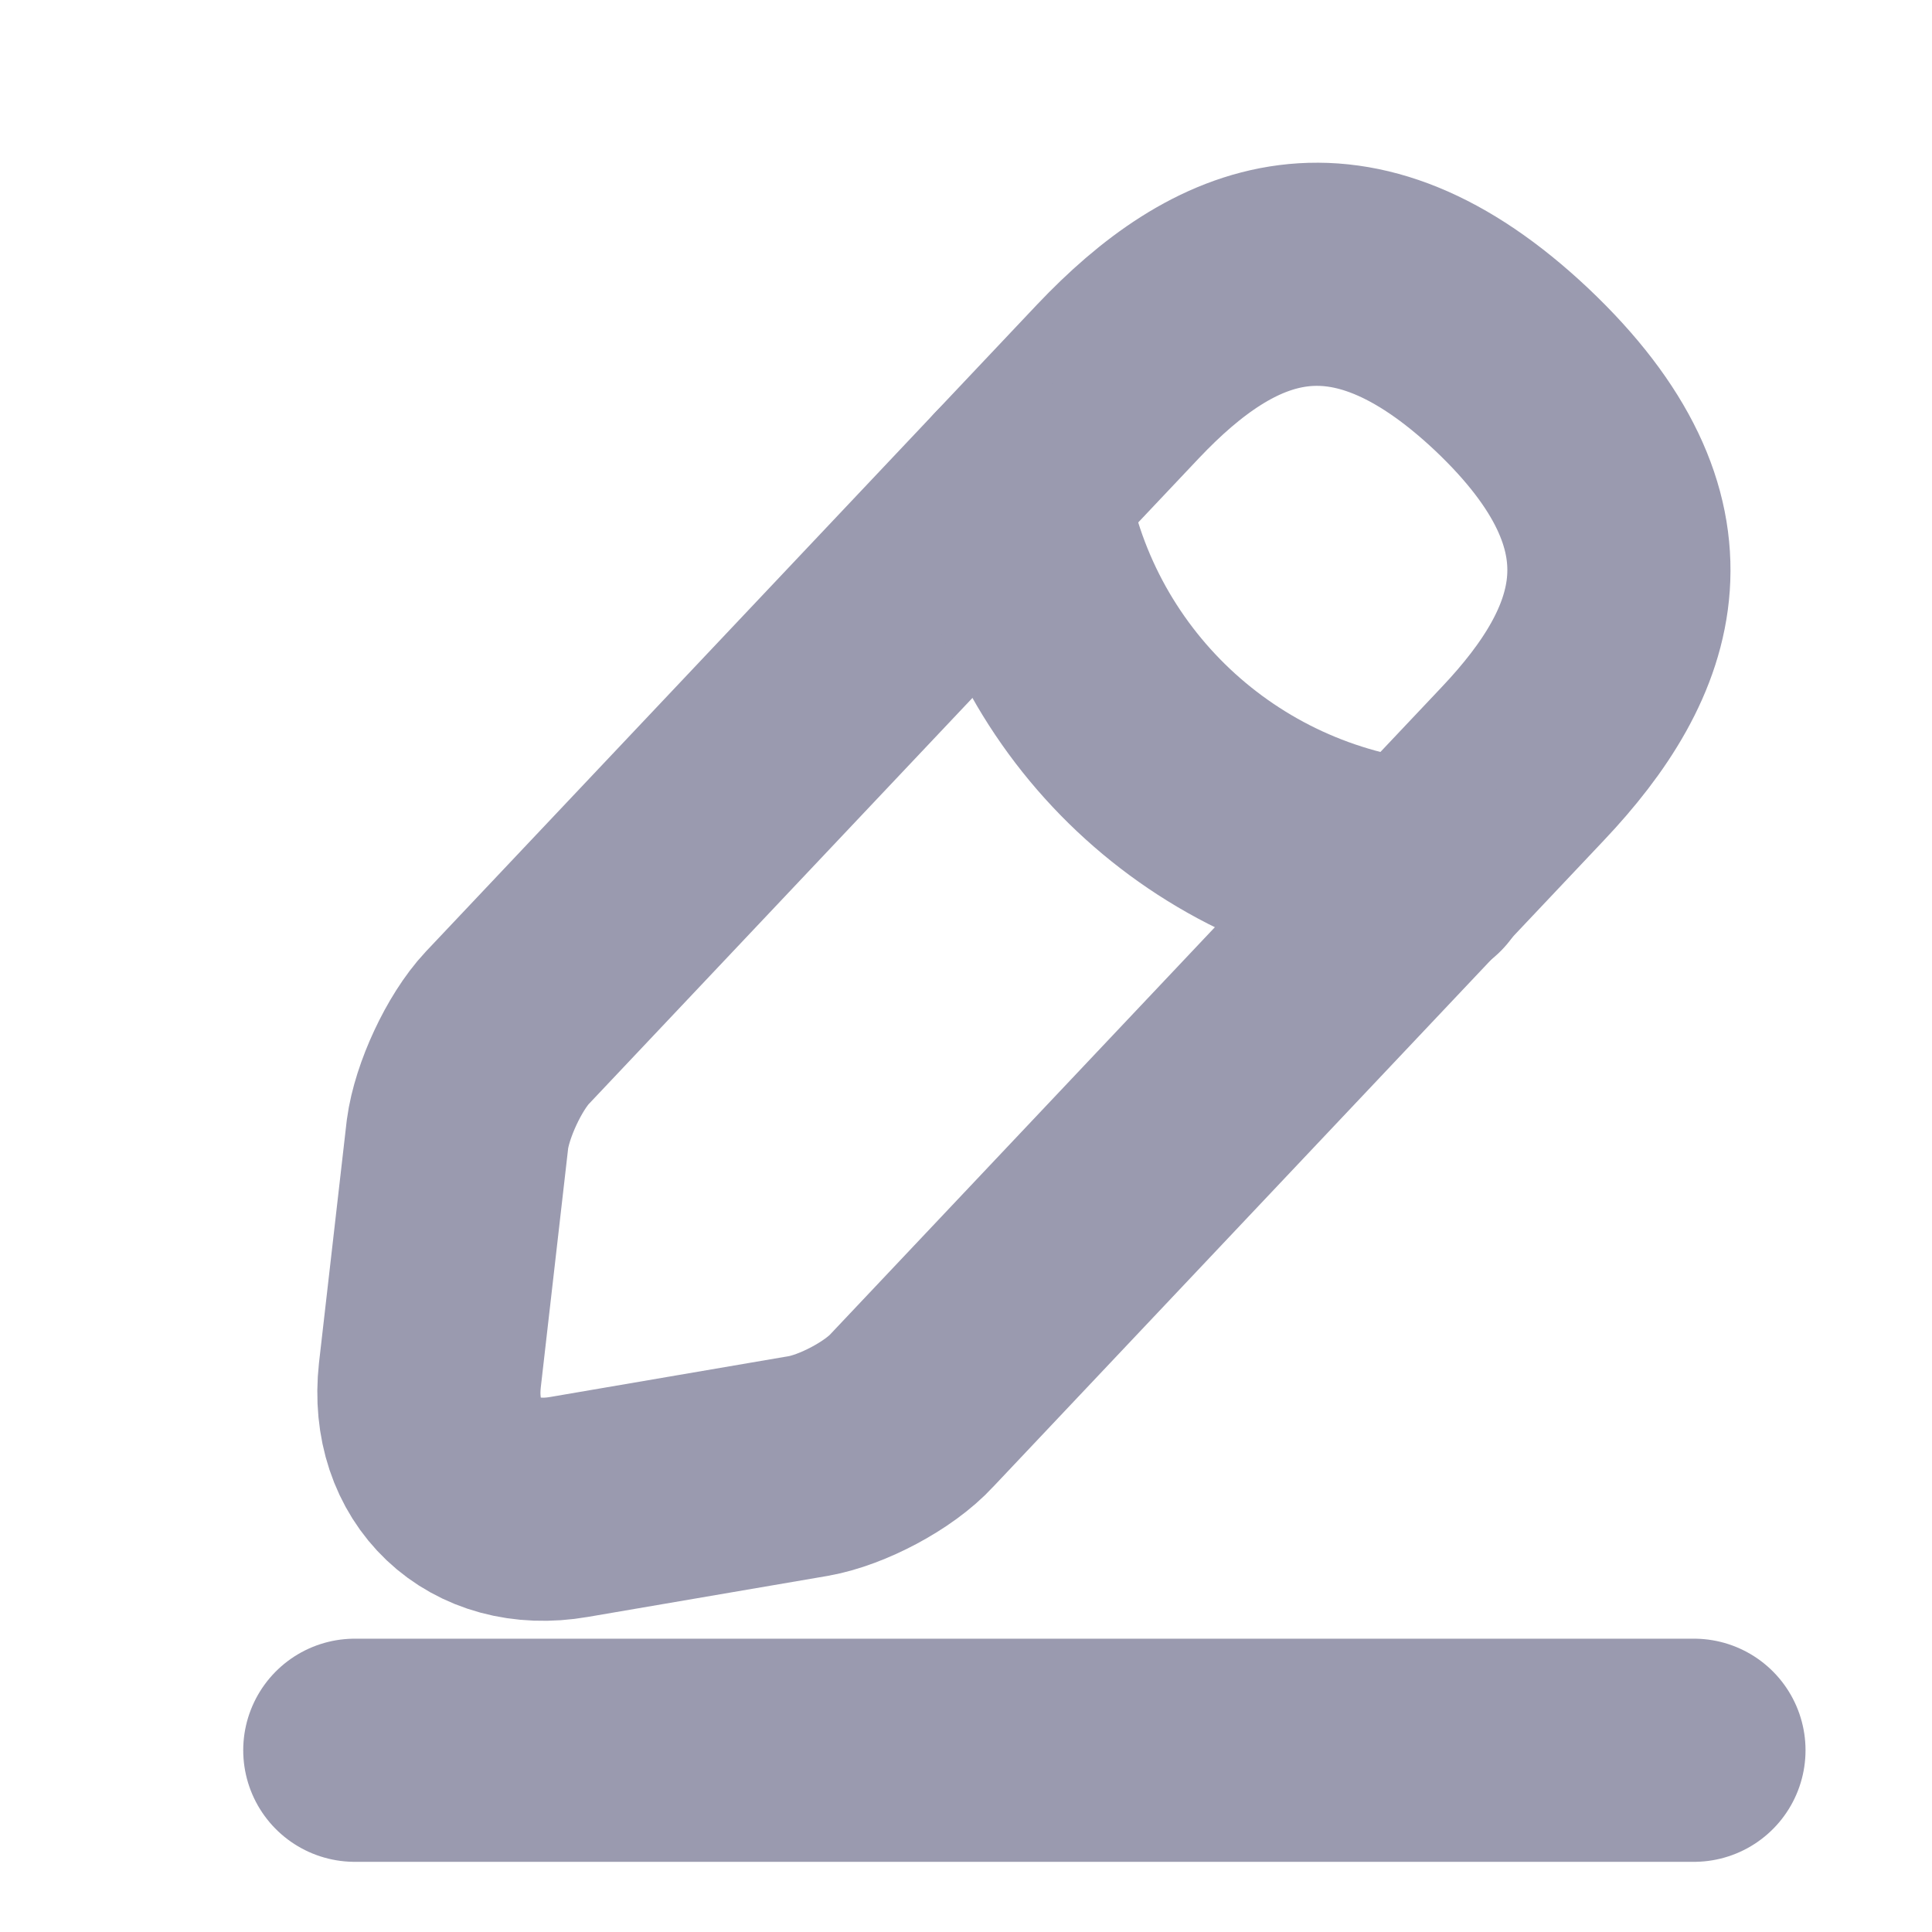
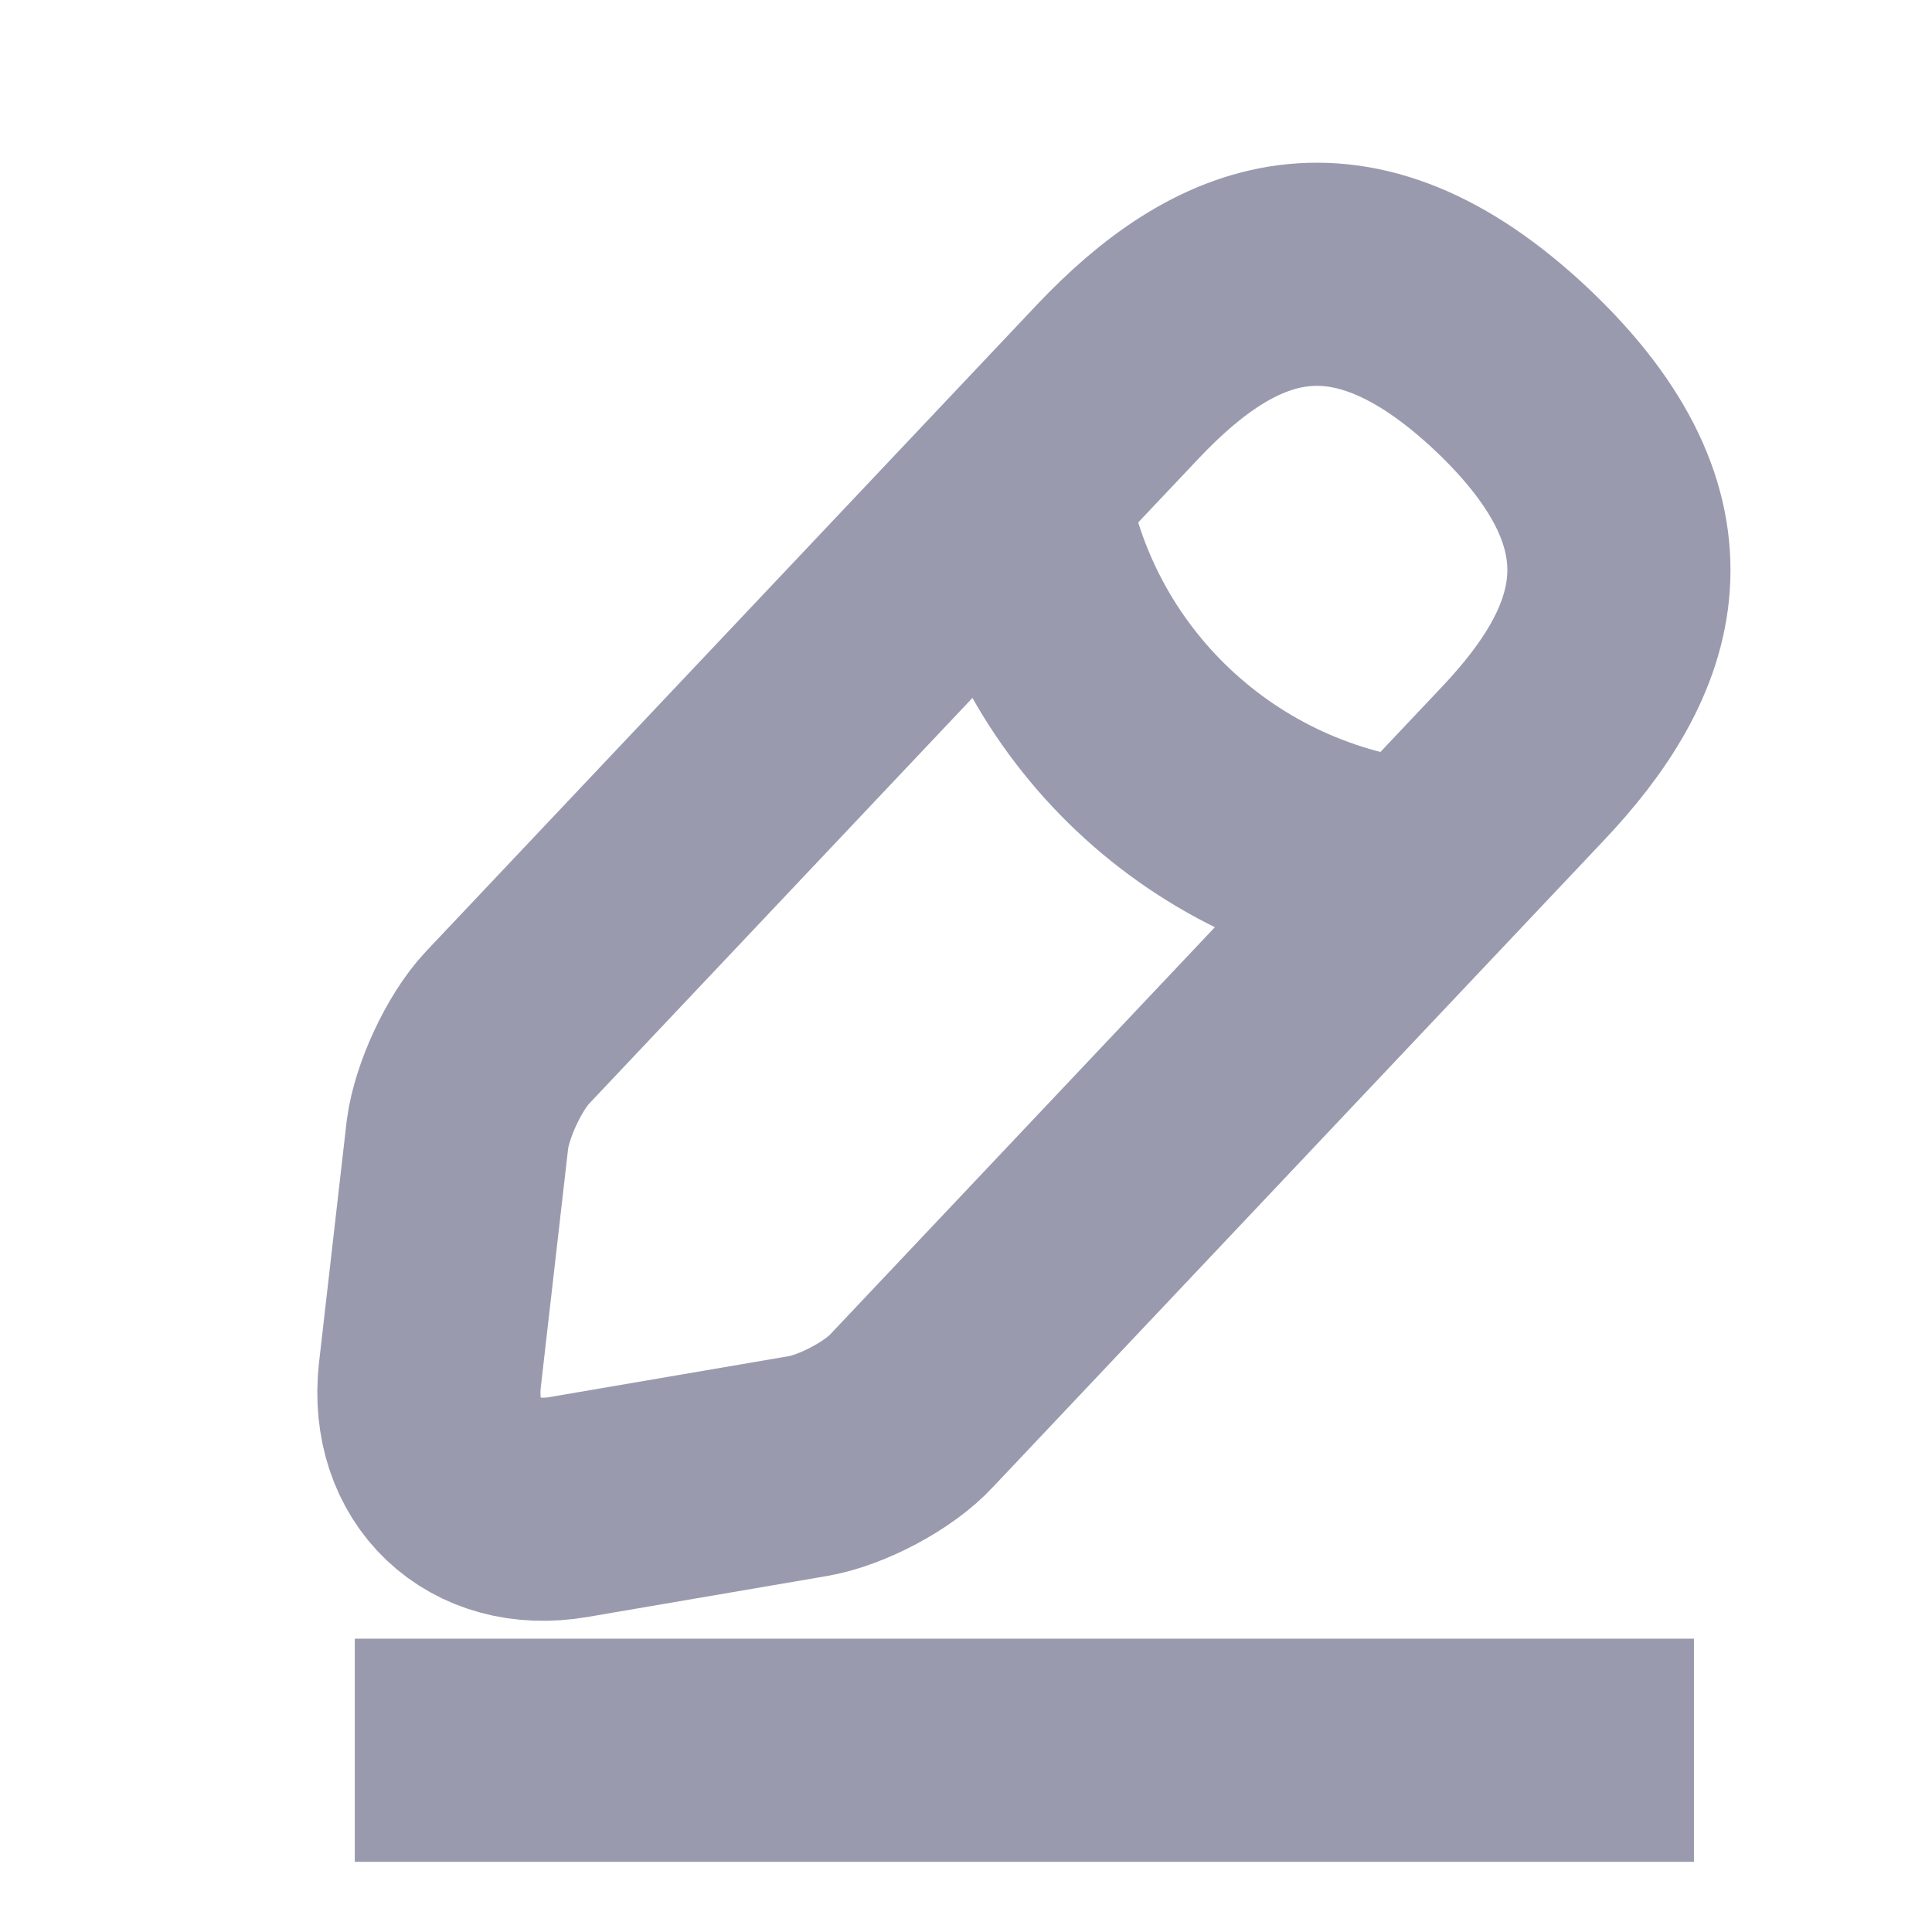
<svg xmlns="http://www.w3.org/2000/svg" width="14" height="14" viewBox="0 0 14 14" fill="none">
-   <path d="M8.102 2.763L3.676 7.448C3.509 7.626 3.347 7.976 3.315 8.219L3.115 9.966C3.045 10.597 3.498 11.028 4.123 10.92L5.859 10.623C6.102 10.58 6.442 10.402 6.609 10.219L11.035 5.534C11.8 4.726 12.145 3.804 10.954 2.677C9.768 1.561 8.868 1.955 8.102 2.763Z" stroke="#9A9AAF" stroke-width="1.617" stroke-miterlimit="10" stroke-linecap="round" stroke-linejoin="round" />
-   <path d="M7.364 3.545C7.595 5.033 8.803 6.171 10.302 6.321" stroke="#9A9AAF" stroke-width="1.617" stroke-miterlimit="10" stroke-linecap="round" stroke-linejoin="round" />
-   <path d="M2.571 12.683H12.275" stroke="#9A9AAF" stroke-width="1.617" stroke-miterlimit="10" stroke-linecap="round" stroke-linejoin="round" />
+   <path d="M8.102 2.763L3.676 7.448C3.509 7.626 3.347 7.976 3.315 8.219L3.115 9.966C3.045 10.597 3.498 11.028 4.123 10.92L5.859 10.623C6.102 10.58 6.442 10.402 6.609 10.219L11.035 5.534C11.8 4.726 12.145 3.804 10.954 2.677C9.768 1.561 8.868 1.955 8.102 2.763Z" stroke="#9A9AAF" stroke-width="1.617" stroke-miterlimit="10" strokeLinecap="round" strokeLinejoin="round" />
+   <path d="M7.364 3.545C7.595 5.033 8.803 6.171 10.302 6.321" stroke="#9A9AAF" stroke-width="1.617" stroke-miterlimit="10" strokeLinecap="round" strokeLinejoin="round" />
+   <path d="M2.571 12.683H12.275" stroke="#9A9AAF" stroke-width="1.617" stroke-miterlimit="10" strokeLinecap="round" strokeLinejoin="round" />
</svg>
